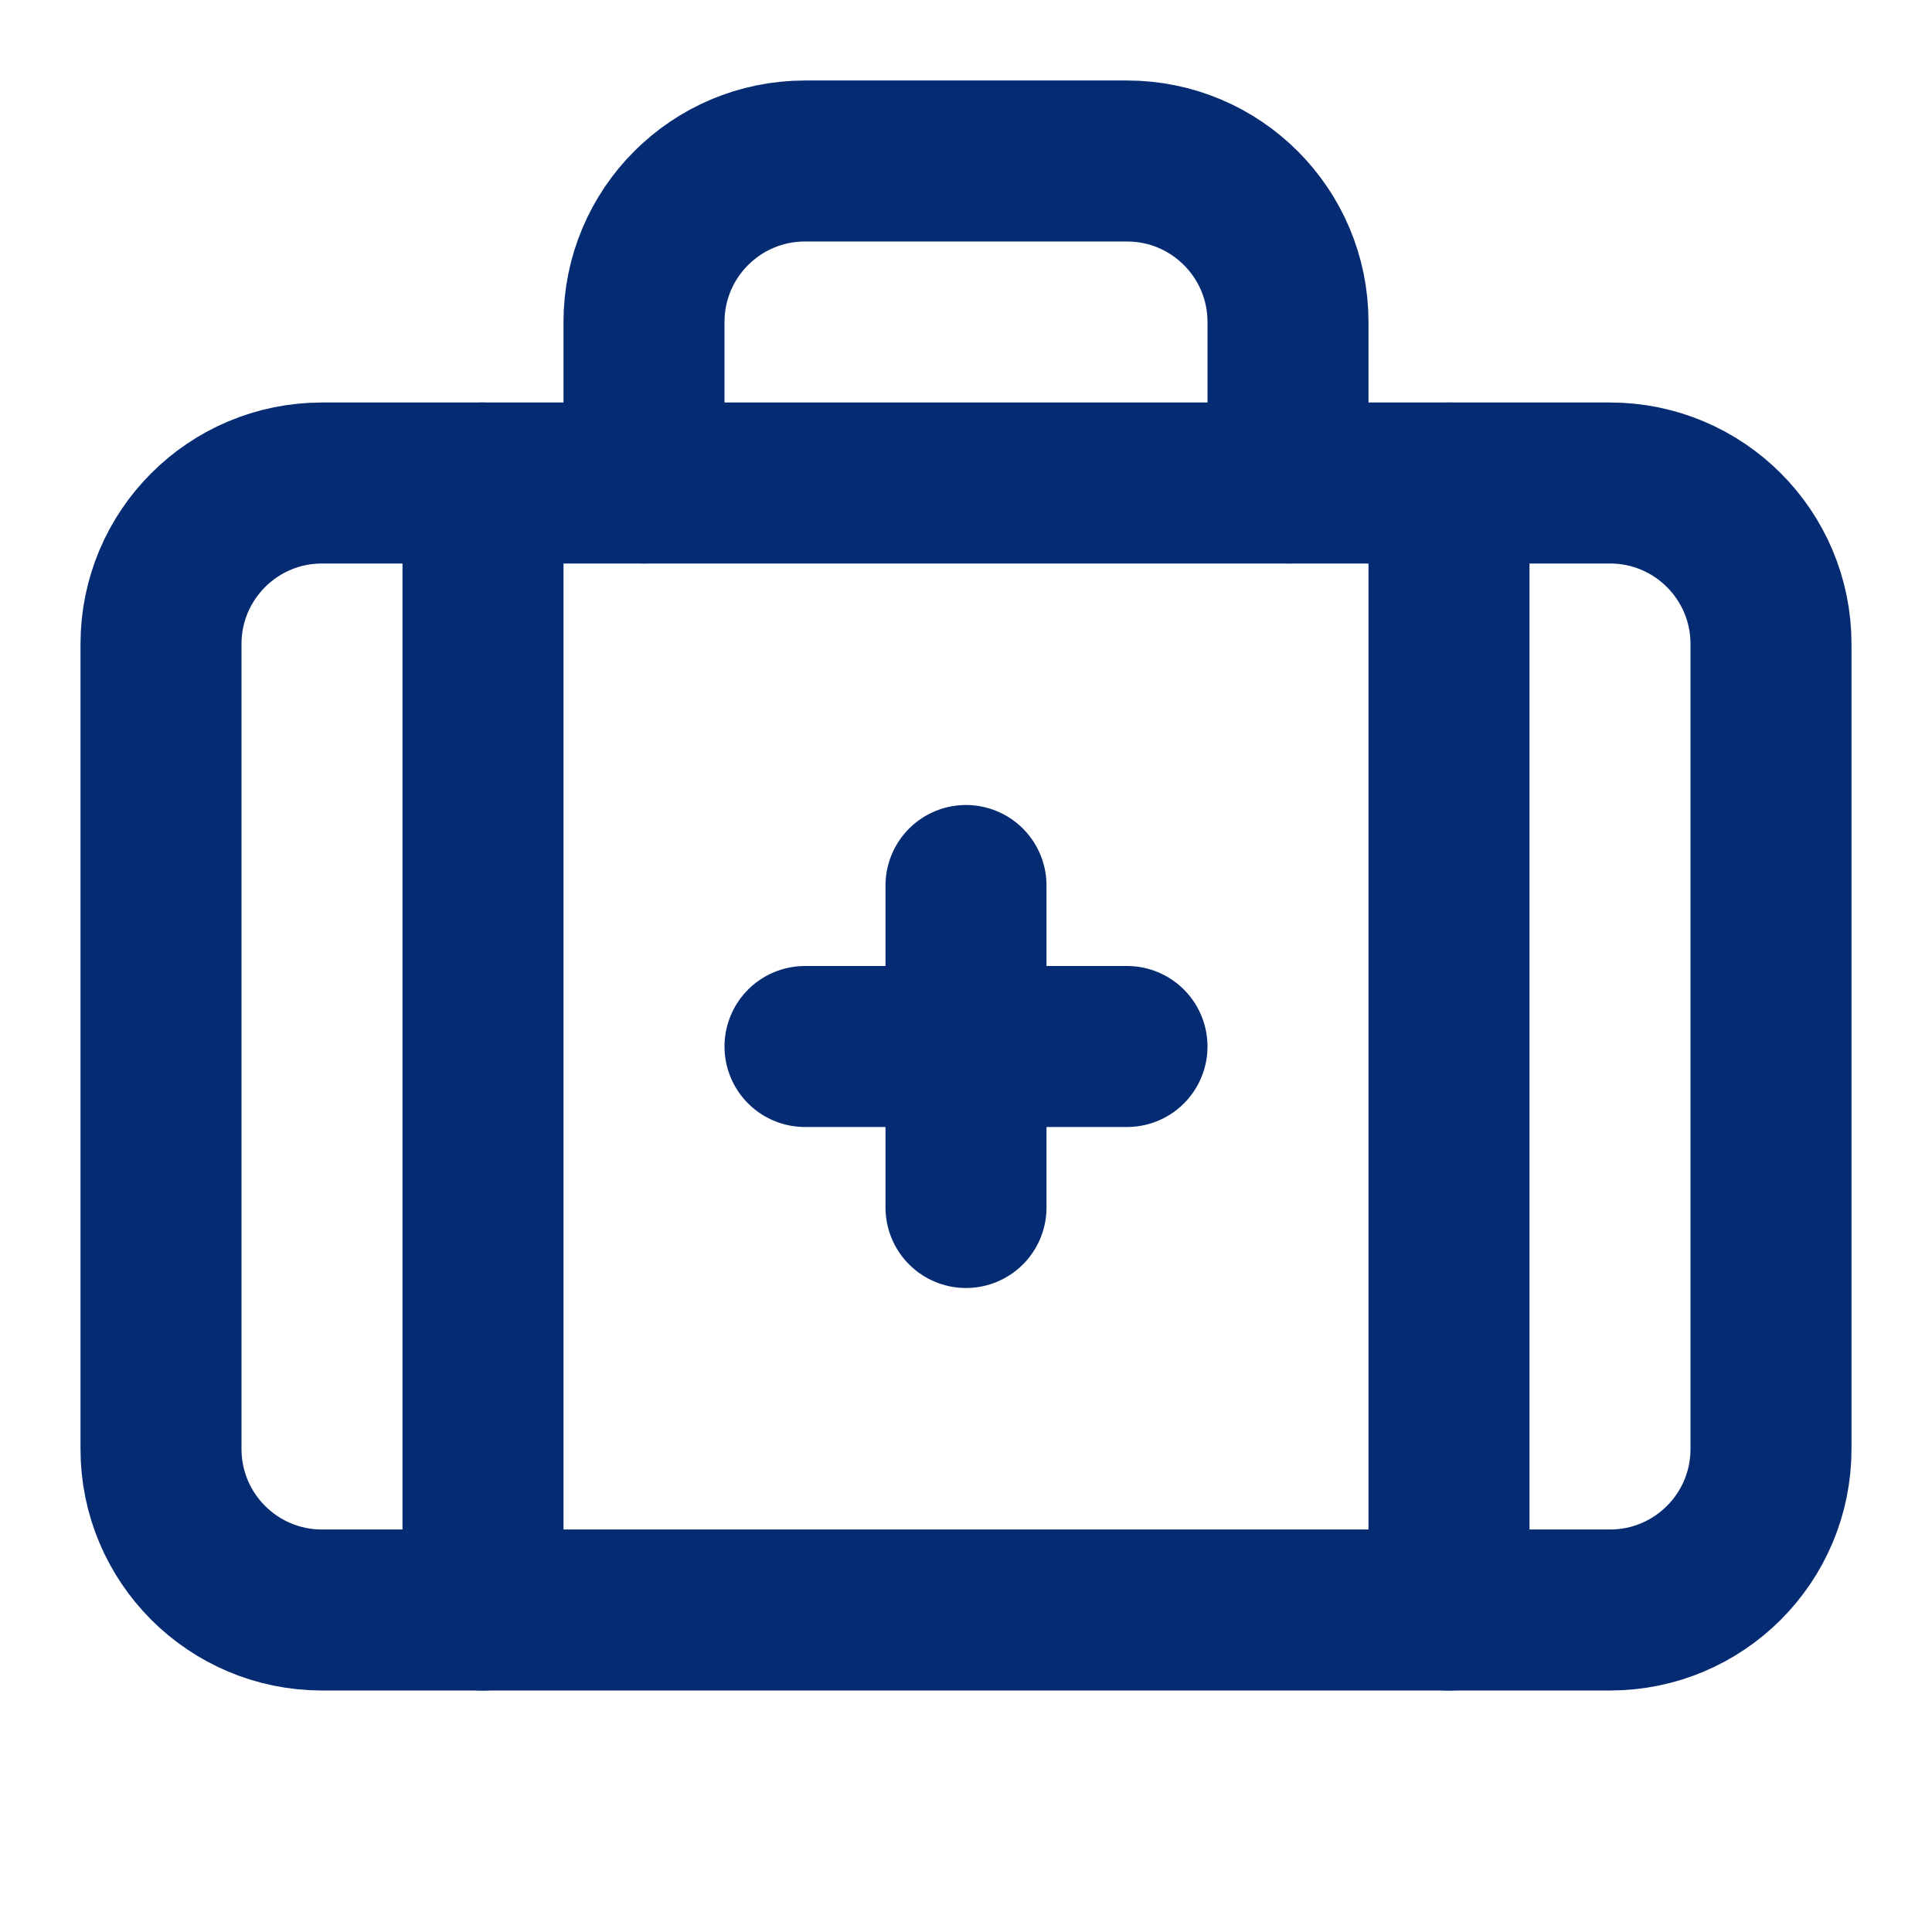
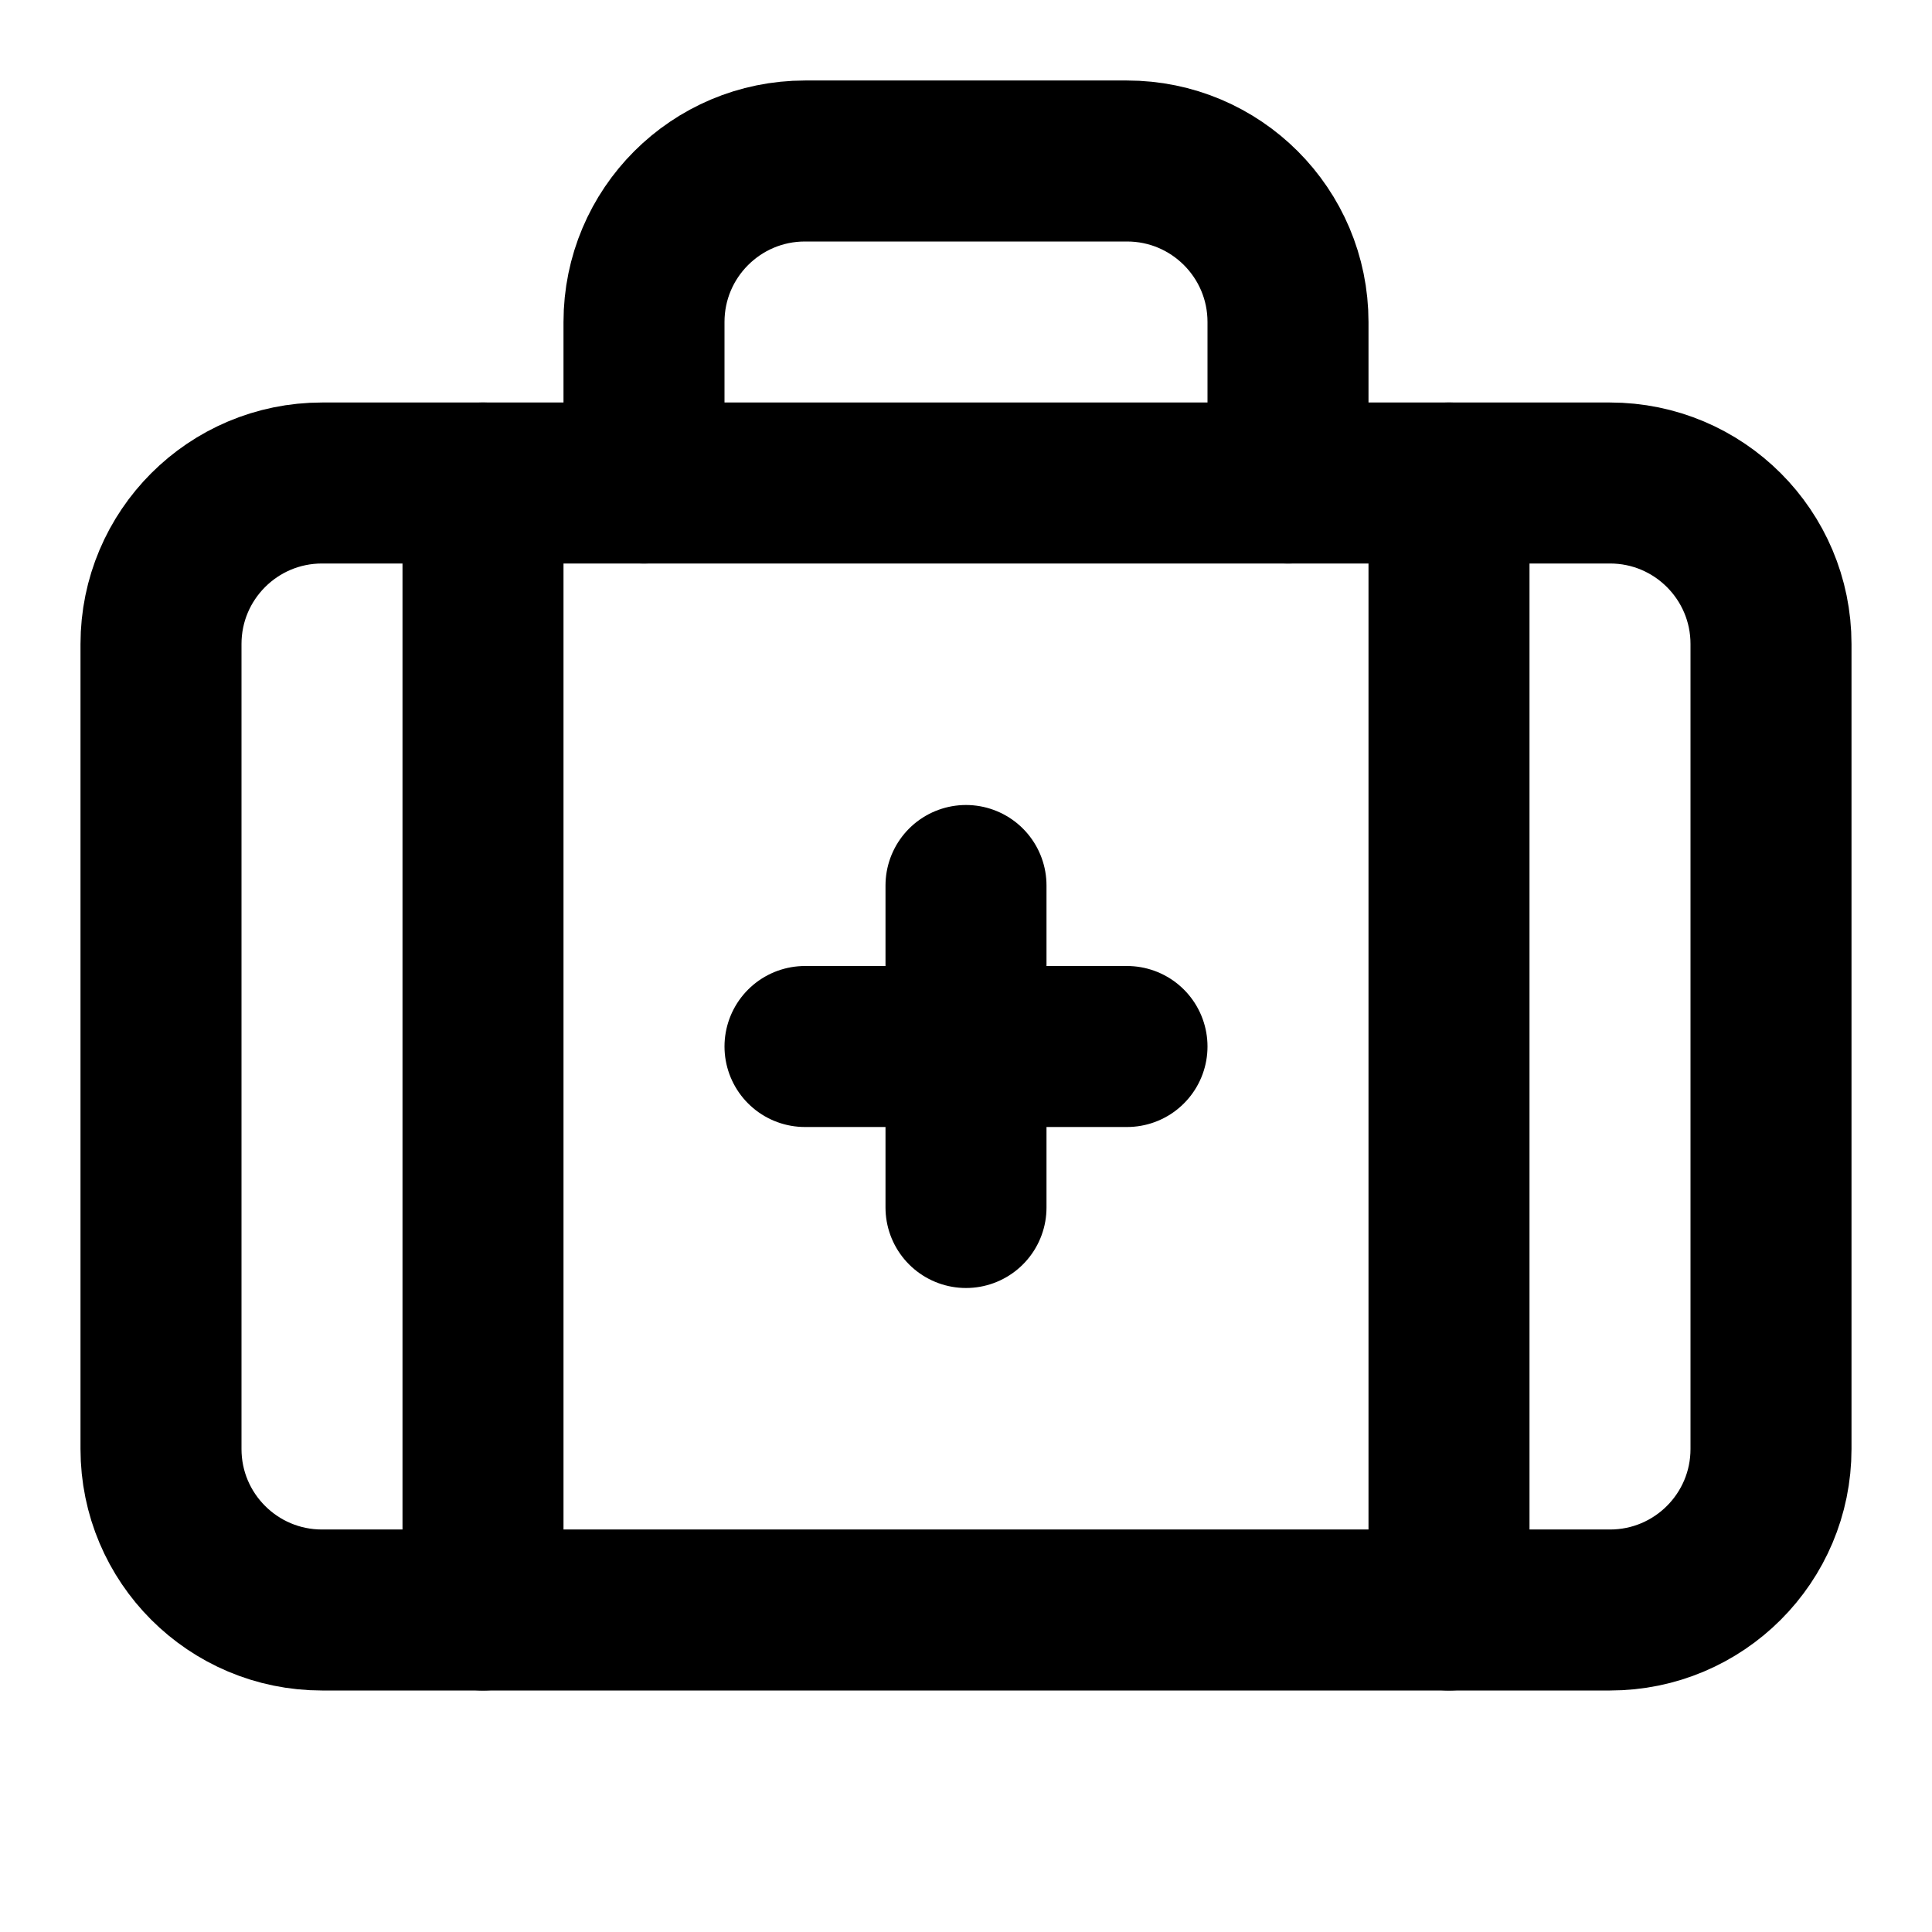
<svg xmlns="http://www.w3.org/2000/svg" viewBox="0 0 24 24">
-   <g fill="none" stroke="#052B73" stroke-linecap="round" stroke-linejoin="round" stroke-width="2">
+   <g fill="none" stroke="black" stroke-linecap="round" stroke-linejoin="round" stroke-width="2">
    <path d="M12 11v4m2-2h-4m6-7V4a2 2 0 0 0-2-2h-4a2 2 0 0 0-2 2v2m10 0v14M6 6v14" />
    <rect width="20" height="14" x="2" y="6" rx="2" />
  </g>
</svg>
